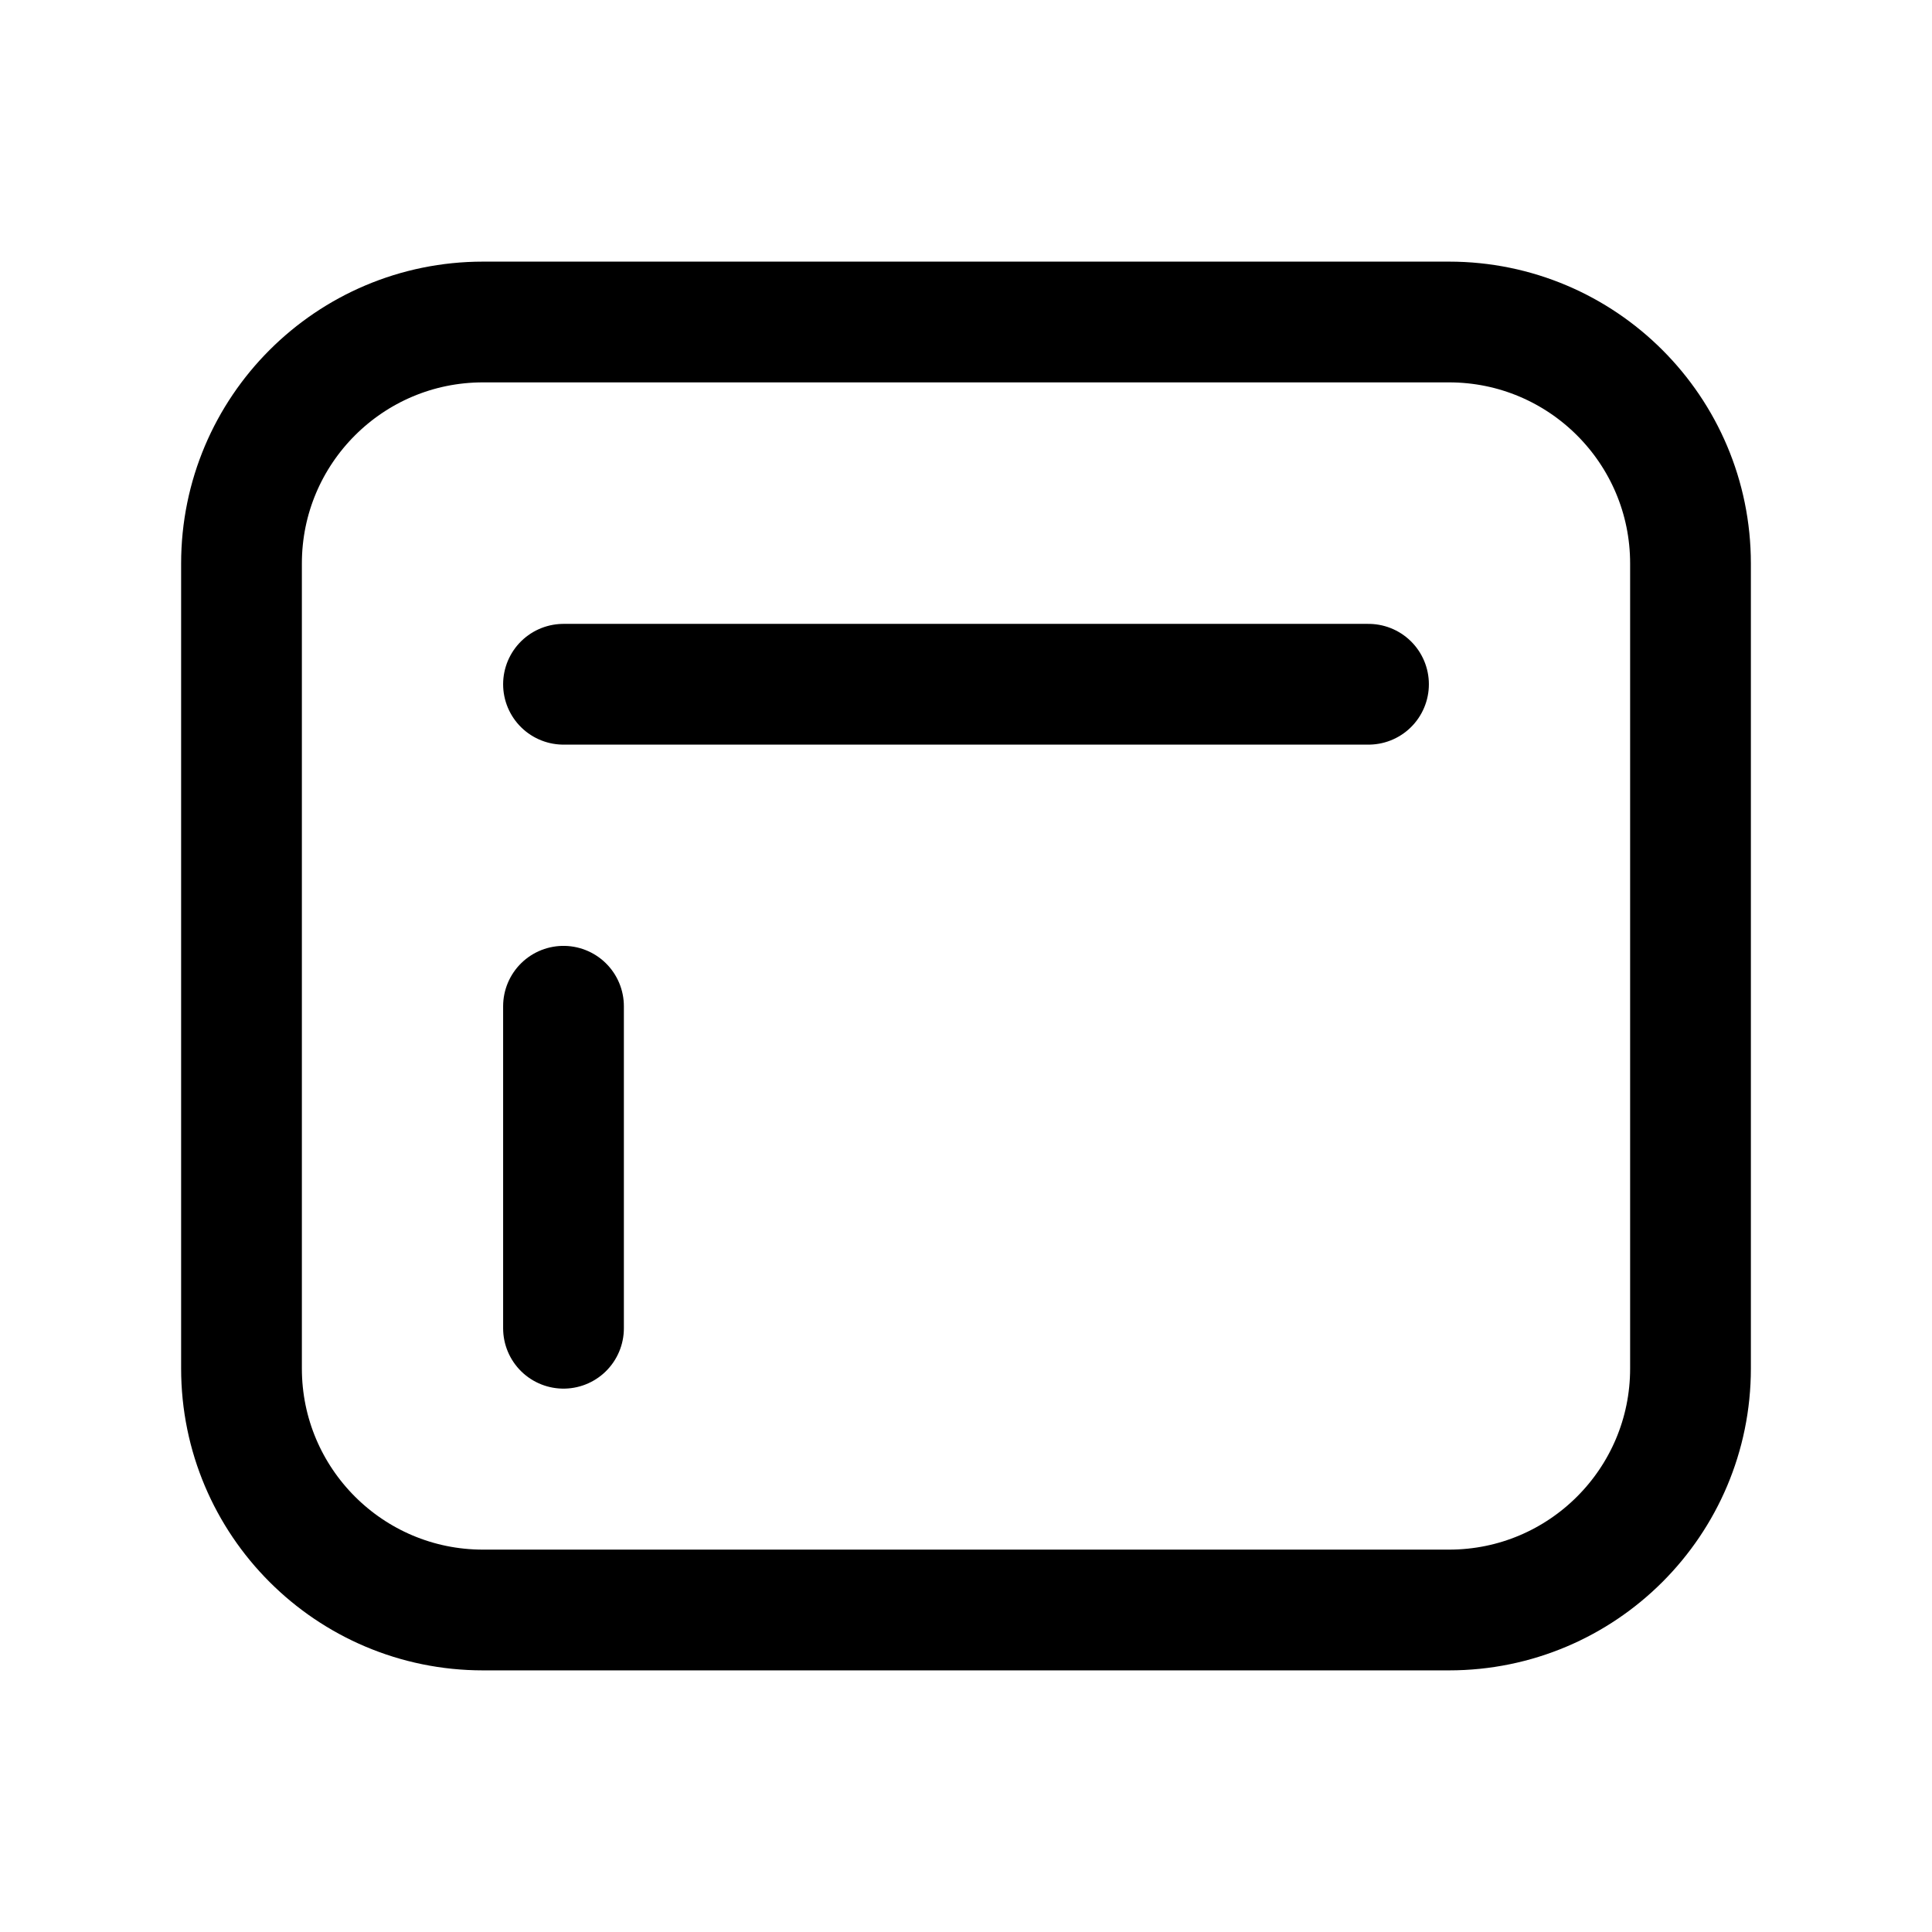
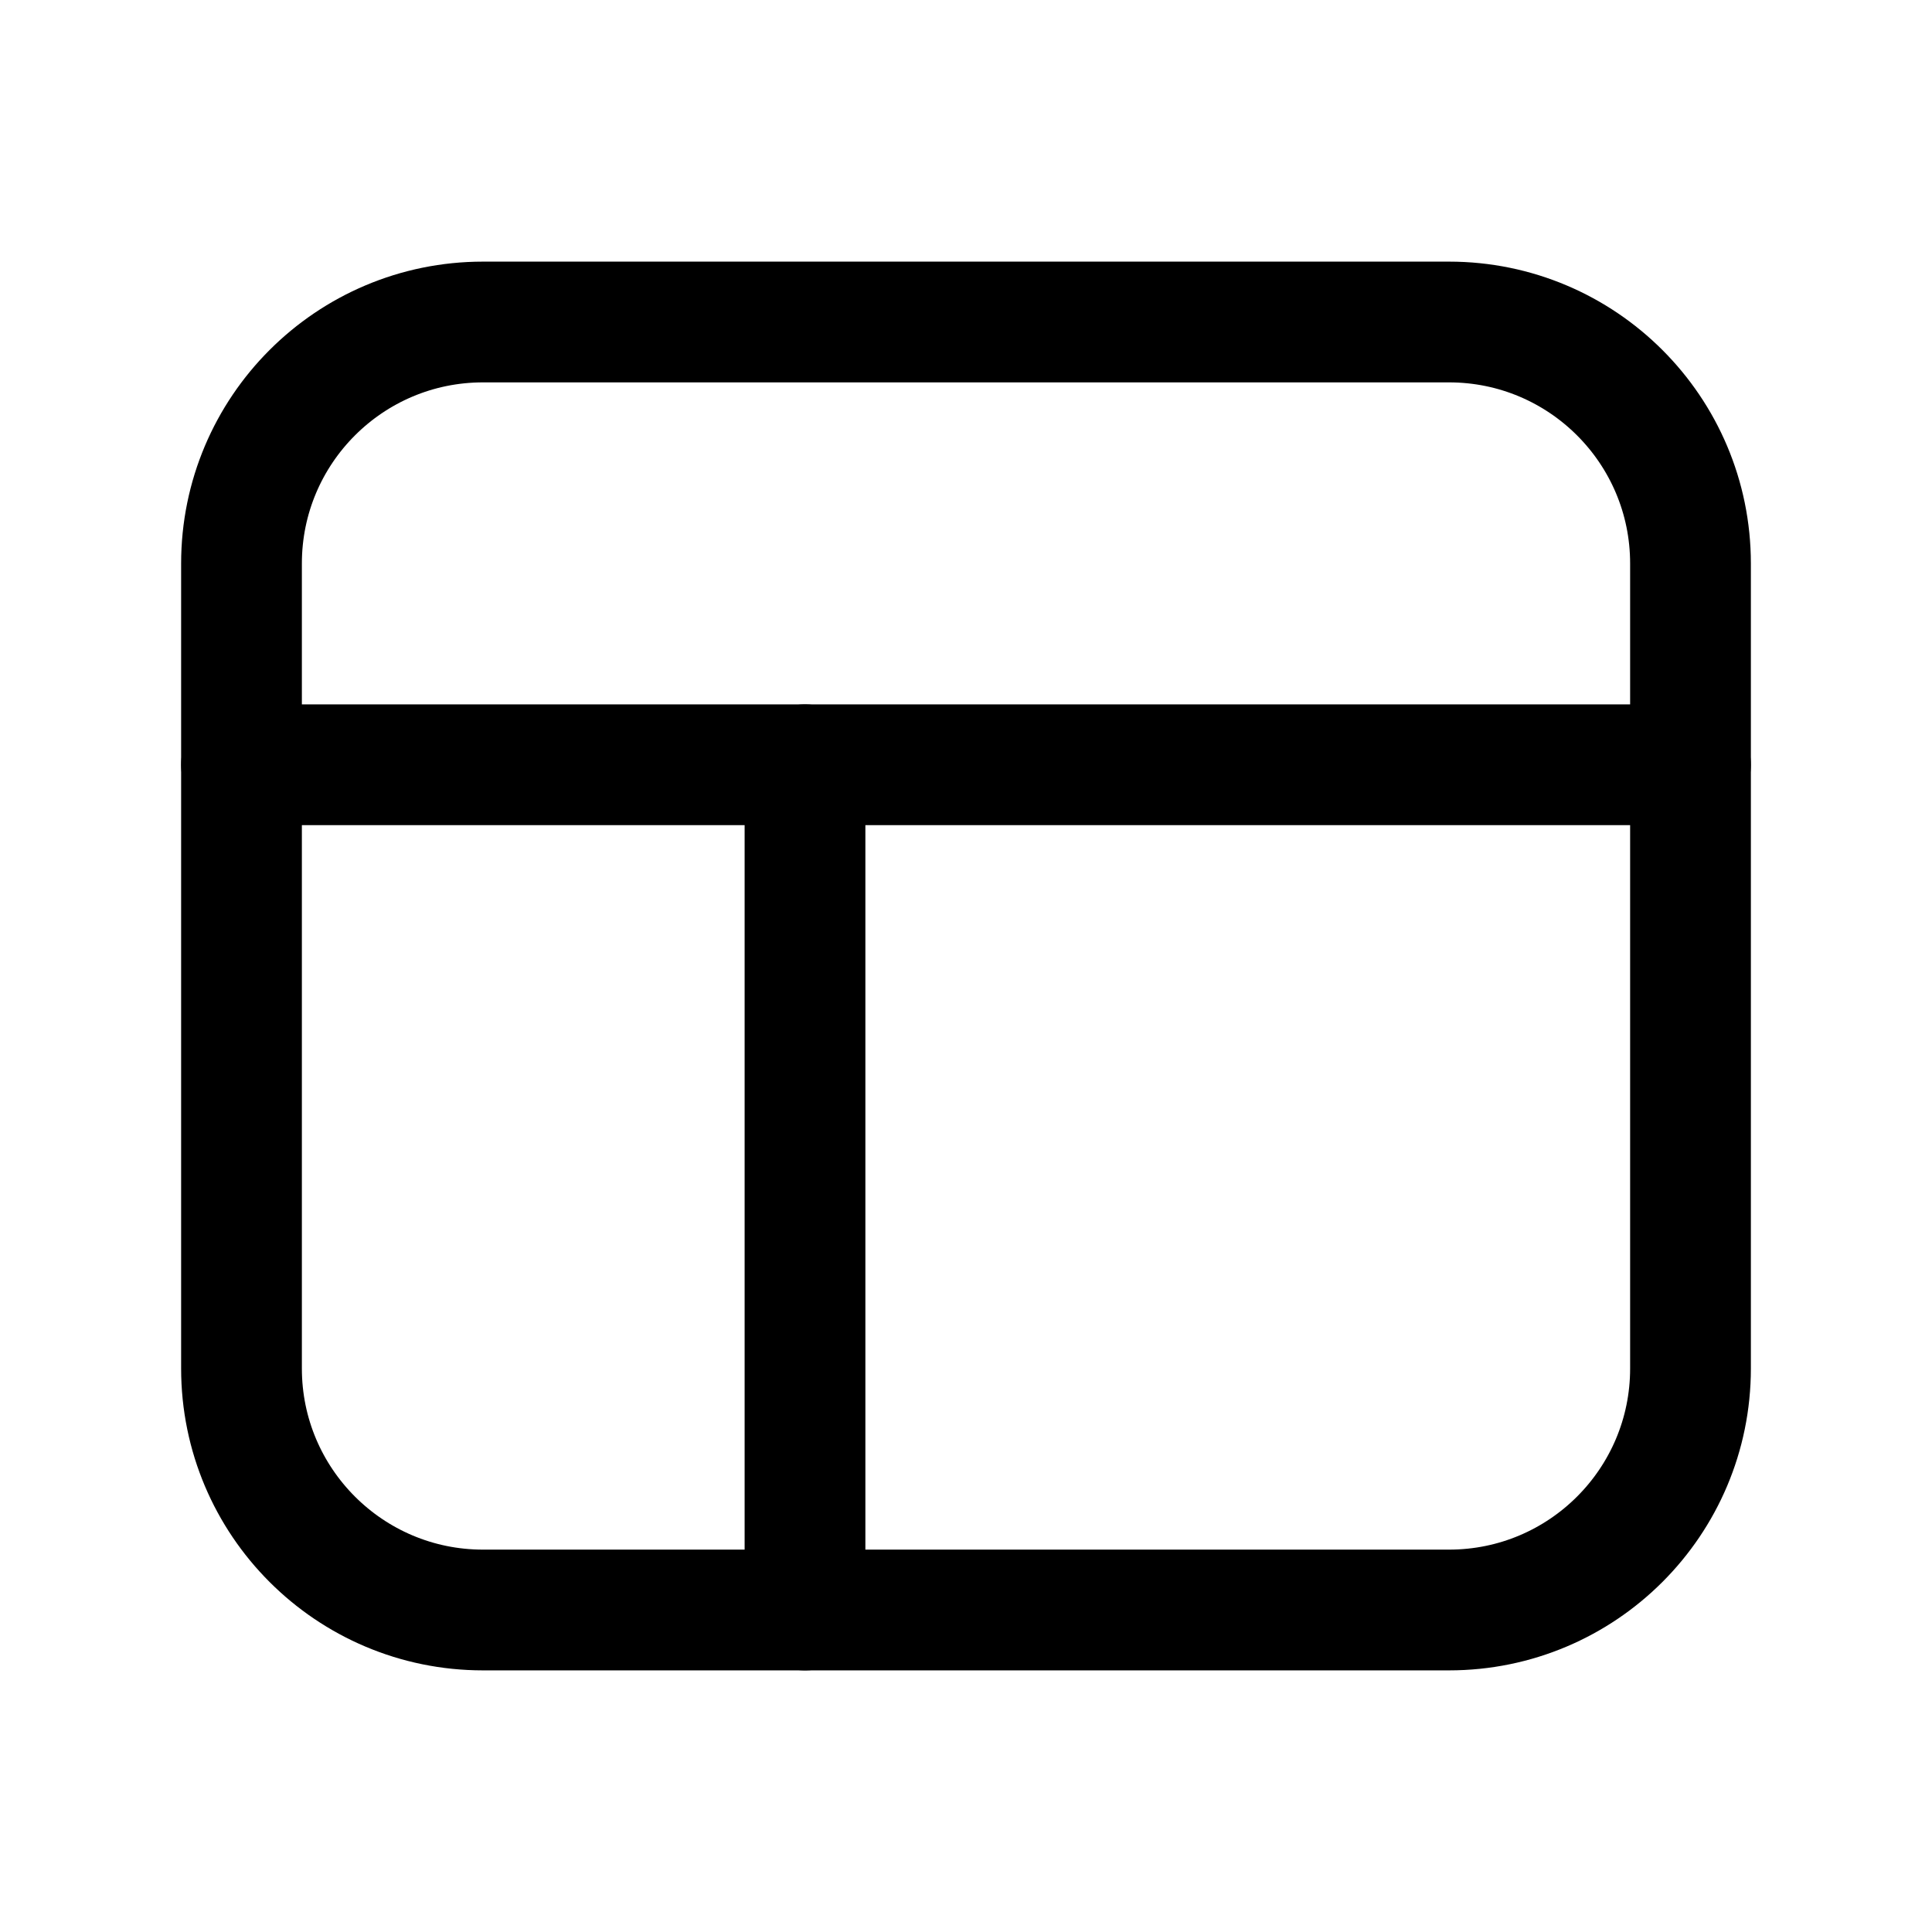
<svg xmlns="http://www.w3.org/2000/svg" viewBox="0 0 24 24" fill="none" stroke="currentColor" stroke-width="1.5" stroke-linecap="round" stroke-linejoin="round">
  <rect x="3" y="4" width="18" height="16" rx="3" />
-   <path d="M7 8.5h10" />
-   <path d="M7 12.5v4" />
+   <path d="M3 9.5h18" />
+   <path d="M10 9.5V20" />
</svg>
